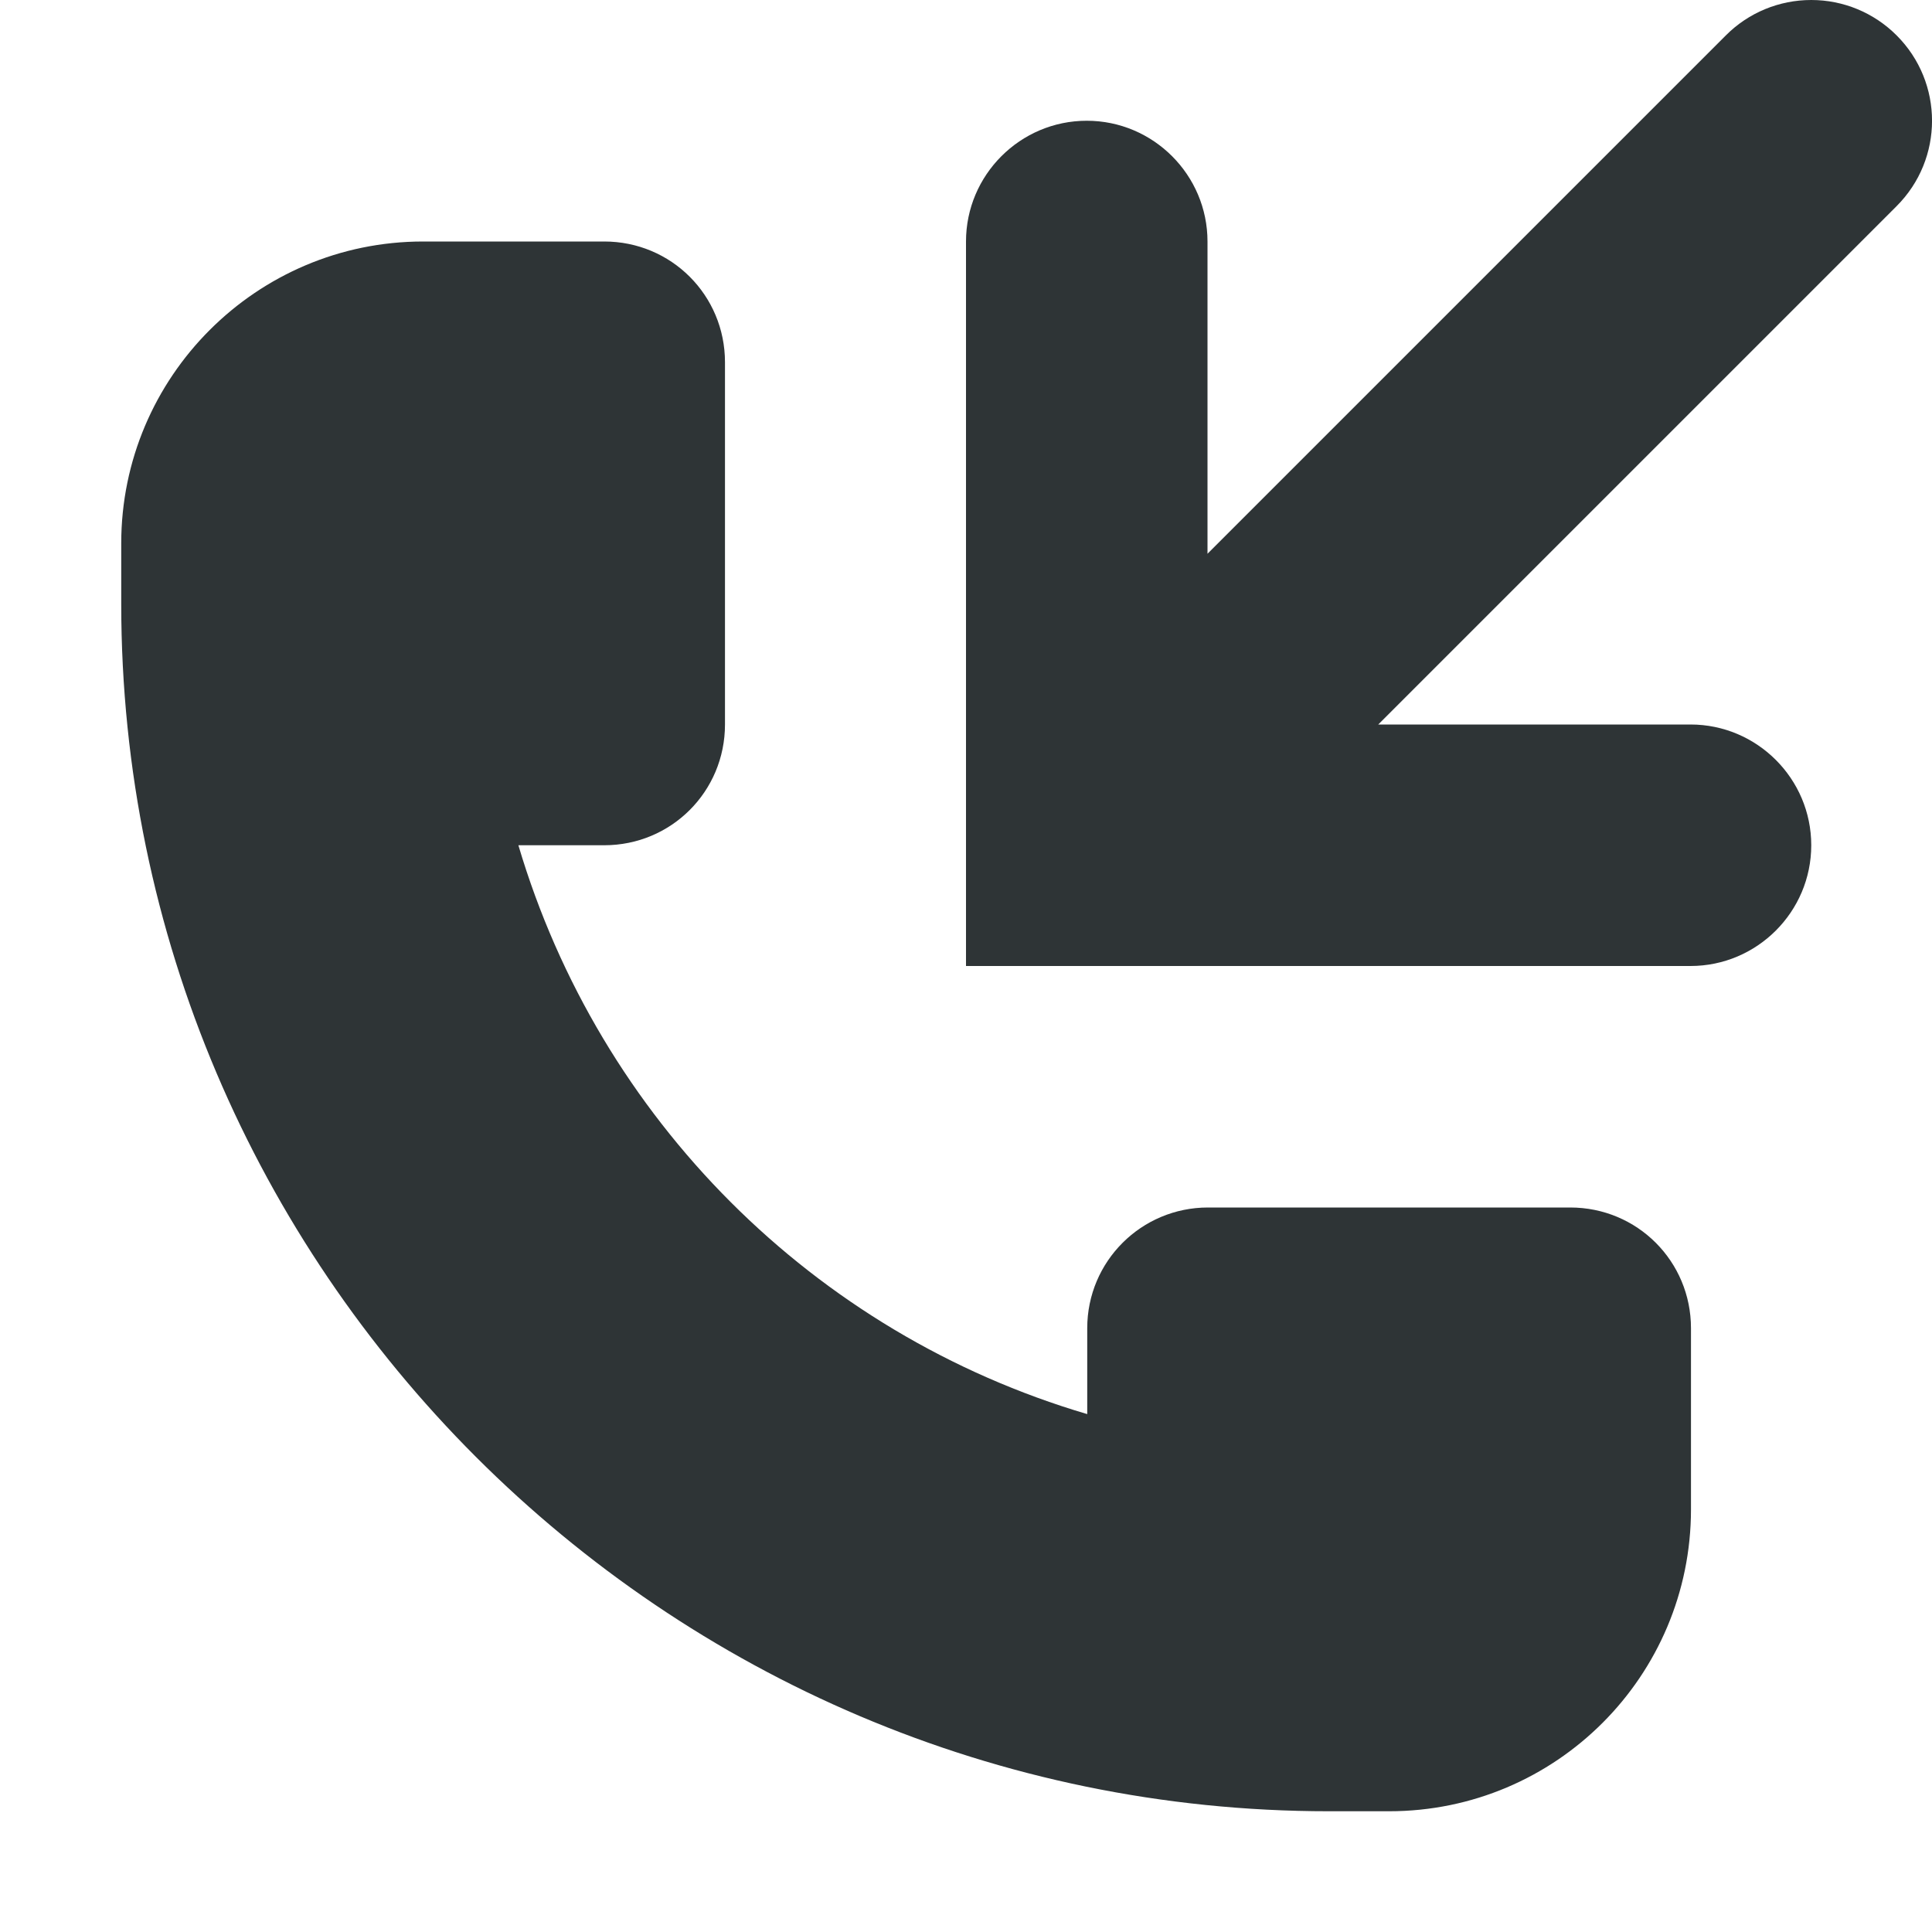
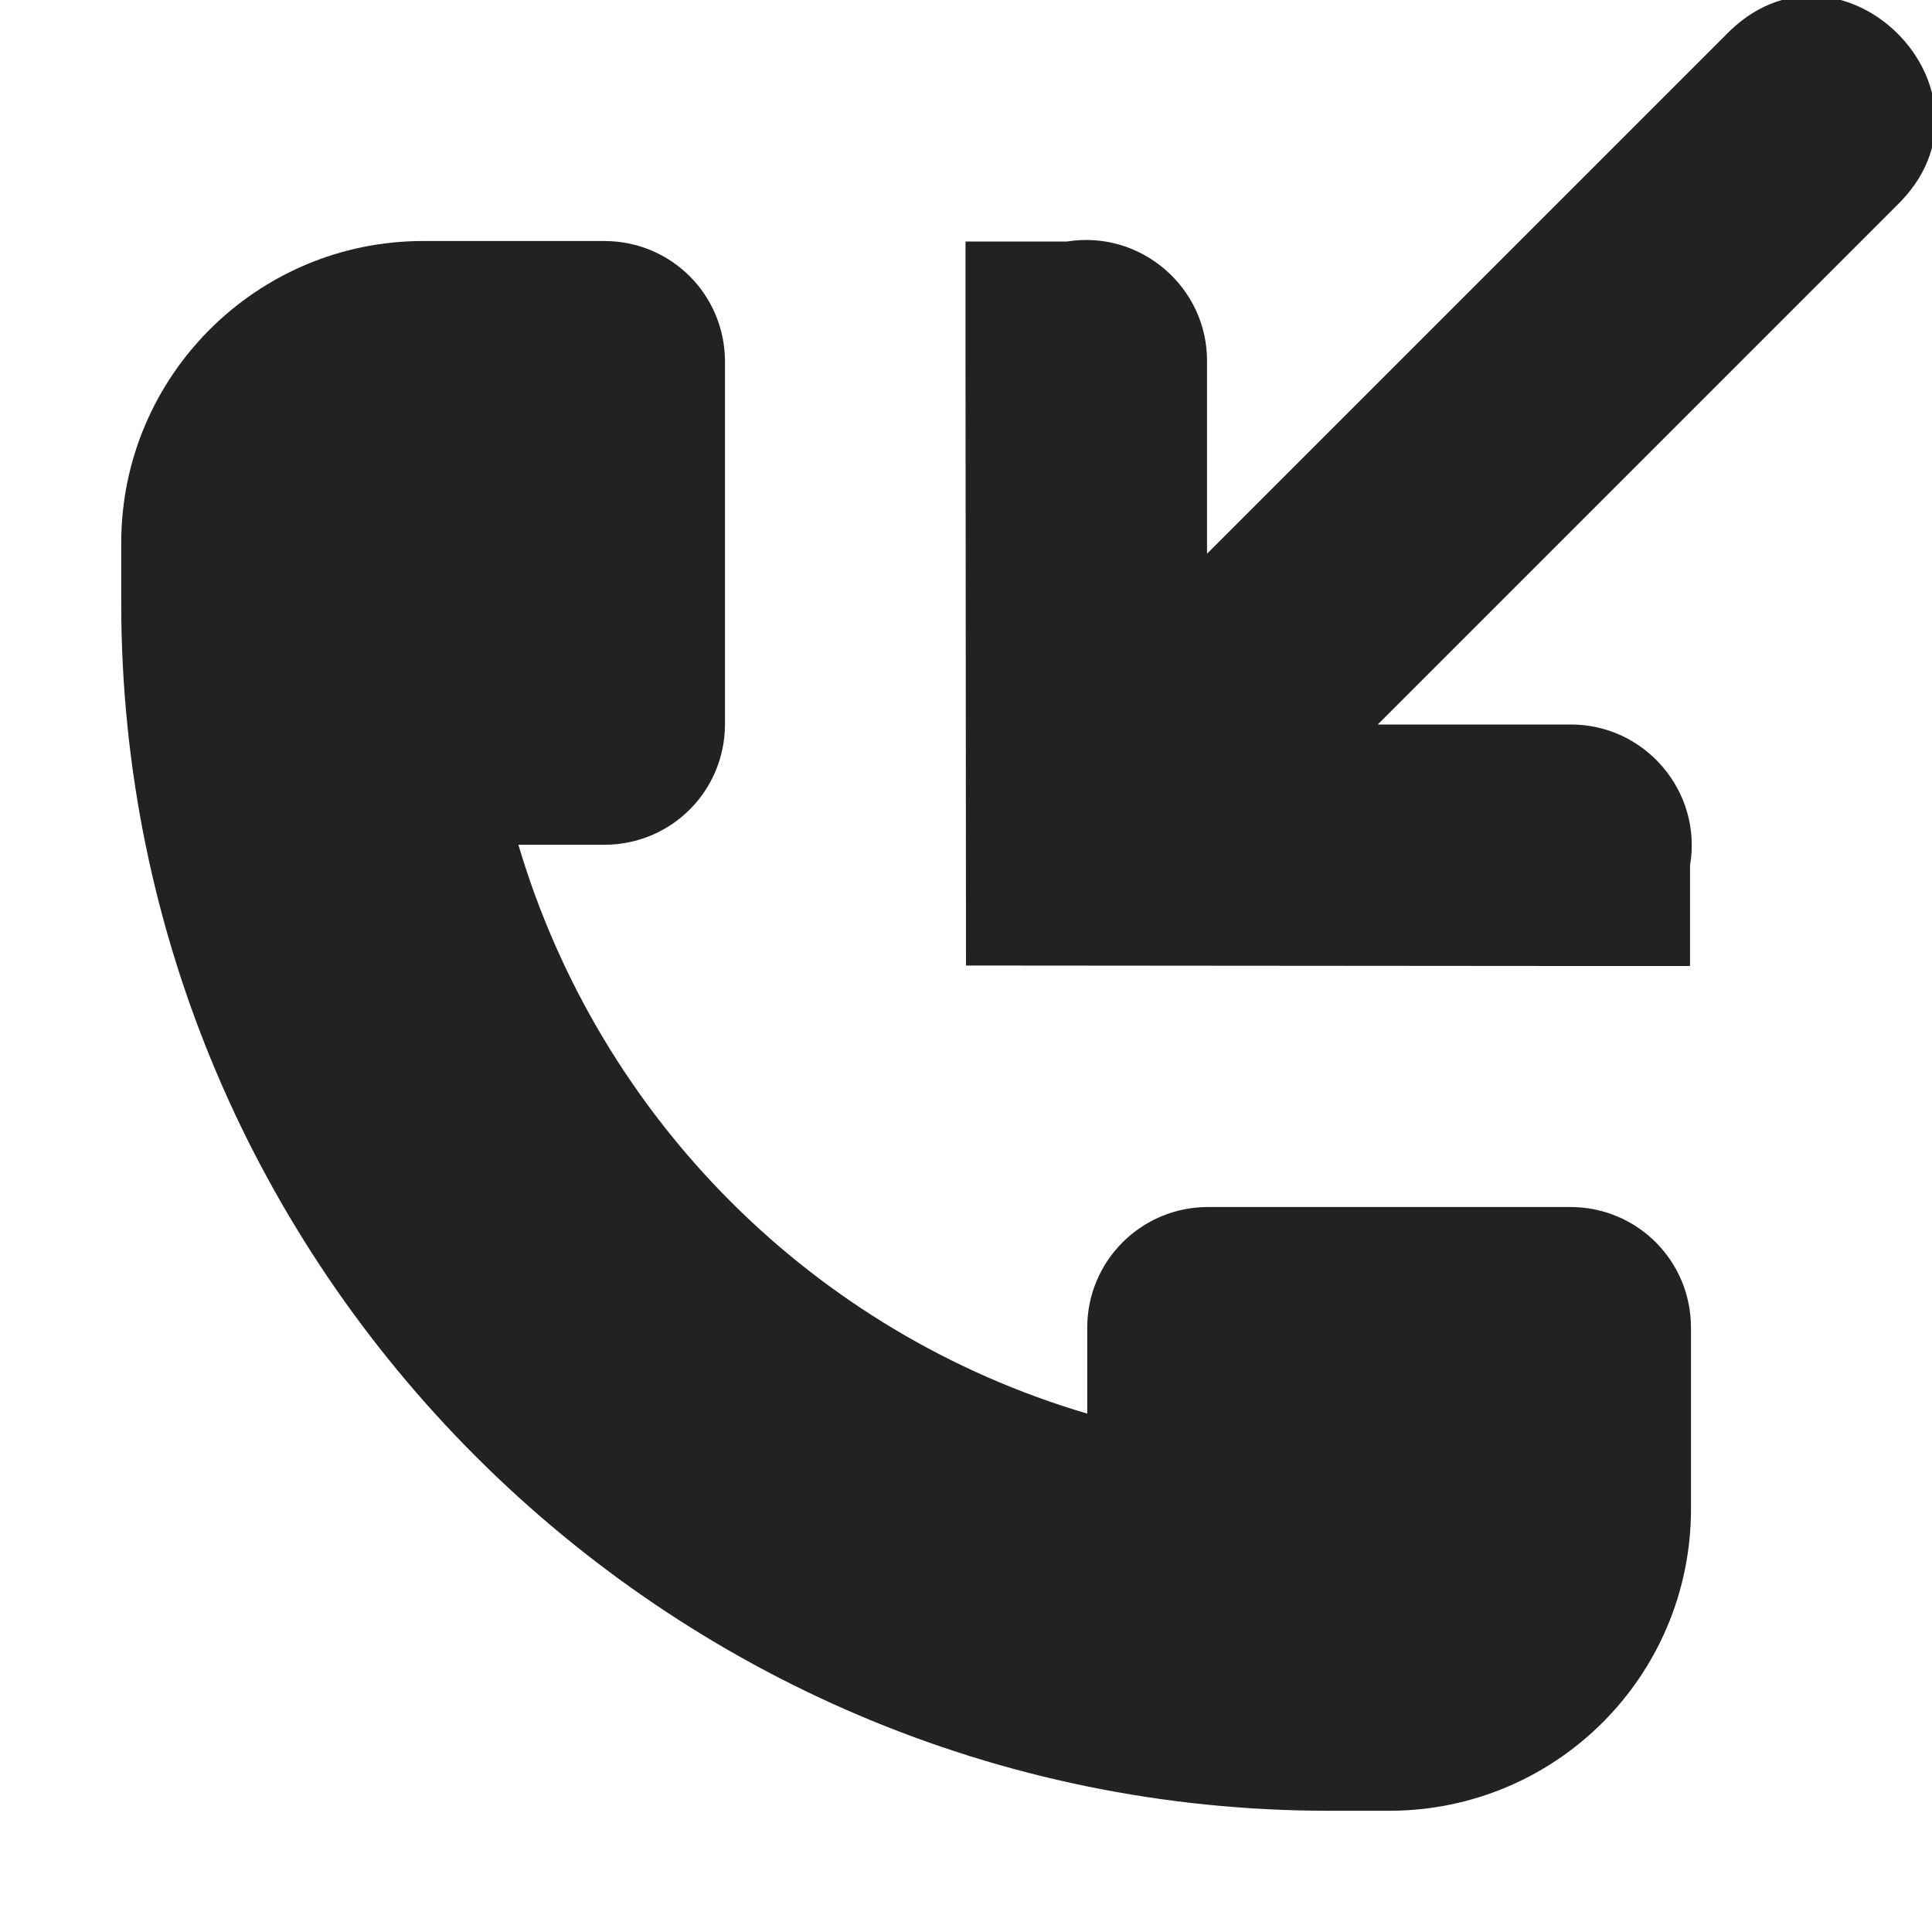
<svg xmlns="http://www.w3.org/2000/svg" height="16px" viewBox="0 0 16 16" width="16px">
-   <g fill="#2e3436">
-     <path d="m 5.004 2 c 0.555 0 1 0.445 1 1 v 3 c 0 0.555 -0.445 1 -1 1 h -0.711 c 0.672 2.266 2.445 4.043 4.711 4.711 v -0.711 c 0 -0.555 0.449 -1 1 -1 h 3 c 0.555 0 1 0.445 1 1 v 1.5 c 0 1.379 -1.117 2.5 -2.5 2.5 h -0.5 c -5.504 0 -10 -4.496 -10 -10 v -0.5 c 0 -1.379 1.121 -2.5 2.5 -2.5 z m 0 0" />
-     <path d="m 9 1 c -0.551 0 -1 0.449 -1 1 v 6 h 6 c 0.551 0 1 -0.449 1 -1 s -0.449 -1 -1 -1 h -2.586 l 4.293 -4.293 c 0.391 -0.391 0.391 -1.023 0 -1.414 c -0.188 -0.188 -0.441 -0.293 -0.707 -0.293 s -0.52 0.105 -0.707 0.293 l -4.293 4.293 v -2.586 c 0 -0.551 -0.449 -1 -1 -1 z m 0 0" />
+   <g fill="#222222">
+     <path d="m 5.004 1.996 c 0.555 0 1 0.445 1 1 v 3 c 0 0.555 -0.445 1 -1 1 h -0.711 c 0.672 2.266 2.445 4.043 4.711 4.711 v -0.711 c 0 -0.555 0.449 -1 1 -1 h 3 c 0.555 0 1 0.445 1 1 v 1.5 c 0 1.383 -1.117 2.5 -2.5 2.5 h -0.5 c -5.504 0 -10 -4.492 -10 -10 v -0.5 c 0 -1.379 1.121 -2.5 2.5 -2.5 z m 0 0" />
+     <path d="m 12.996 8 h 1 v -0.832 c 0.105 -0.613 -0.375 -1.176 -1 -1.168 h -1.586 l 4.293 -4.293 c 0.98 -0.941 -0.473 -2.395 -1.414 -1.414 l -4.293 4.293 v -1.586 c 0.008 -0.617 -0.547 -1.098 -1.16 -1 h -0.84 v 1 l 0.004 4.996 z m 0 0" />
  </g>
</svg>
